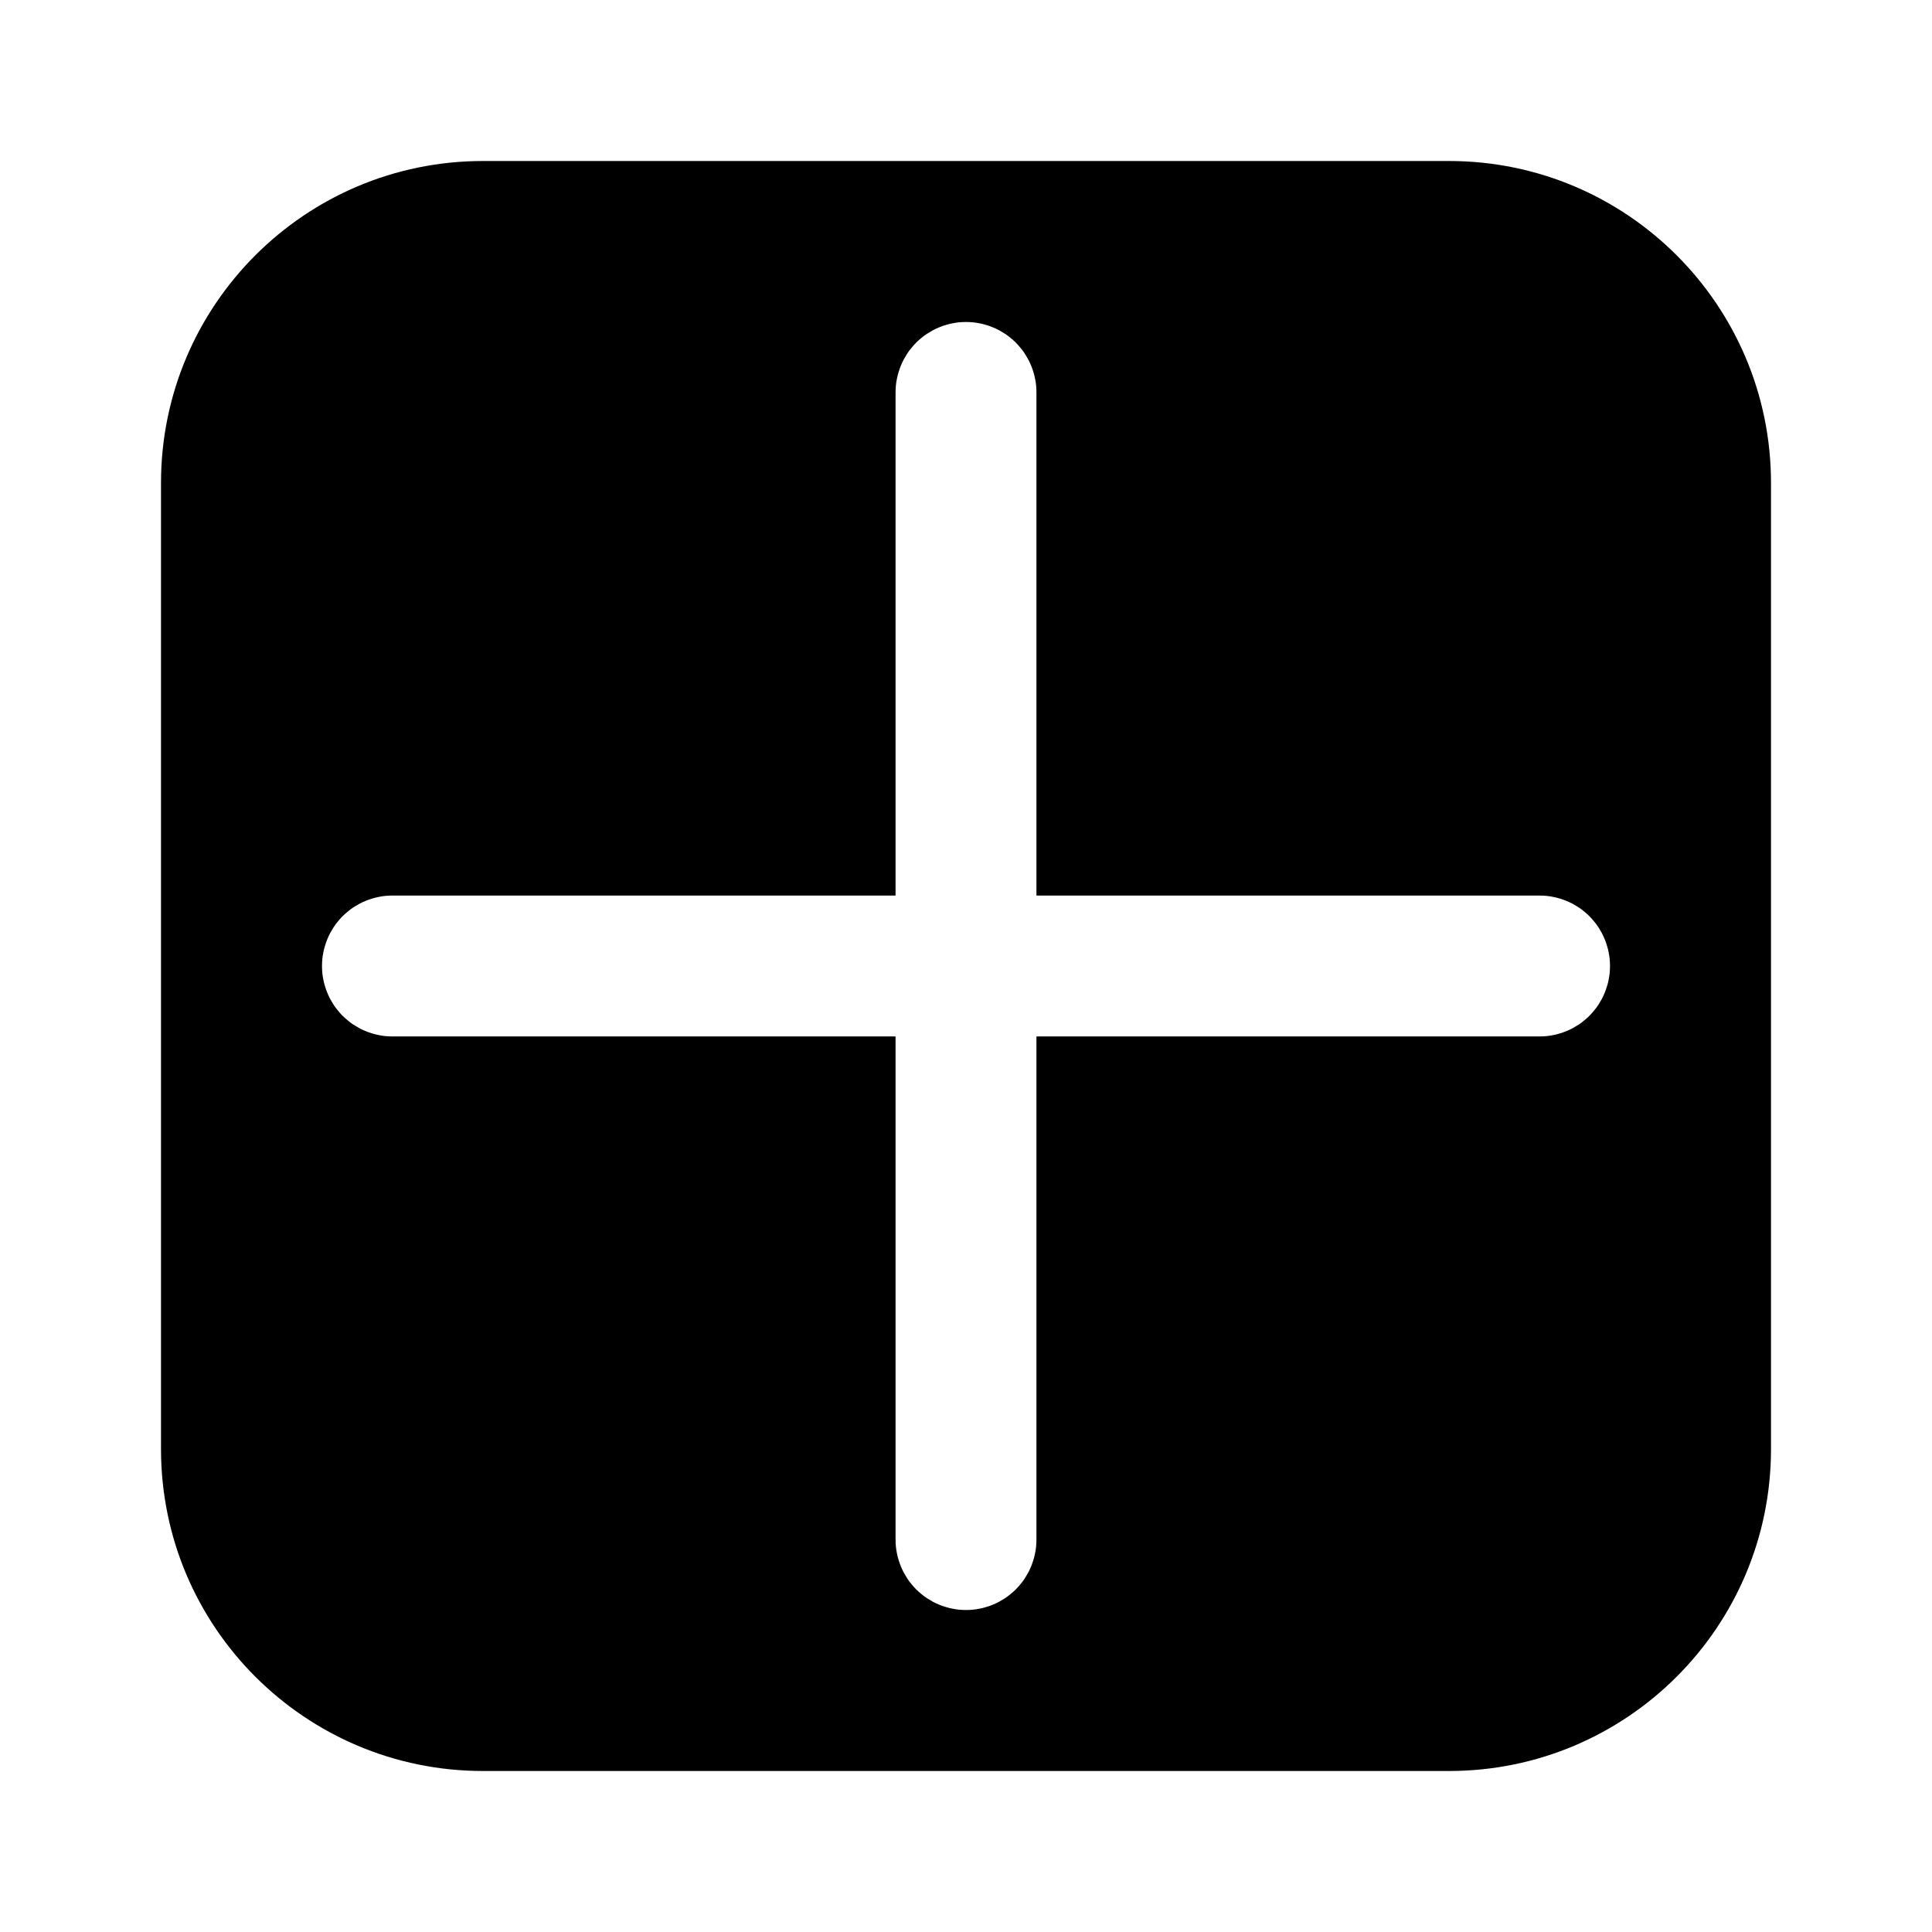
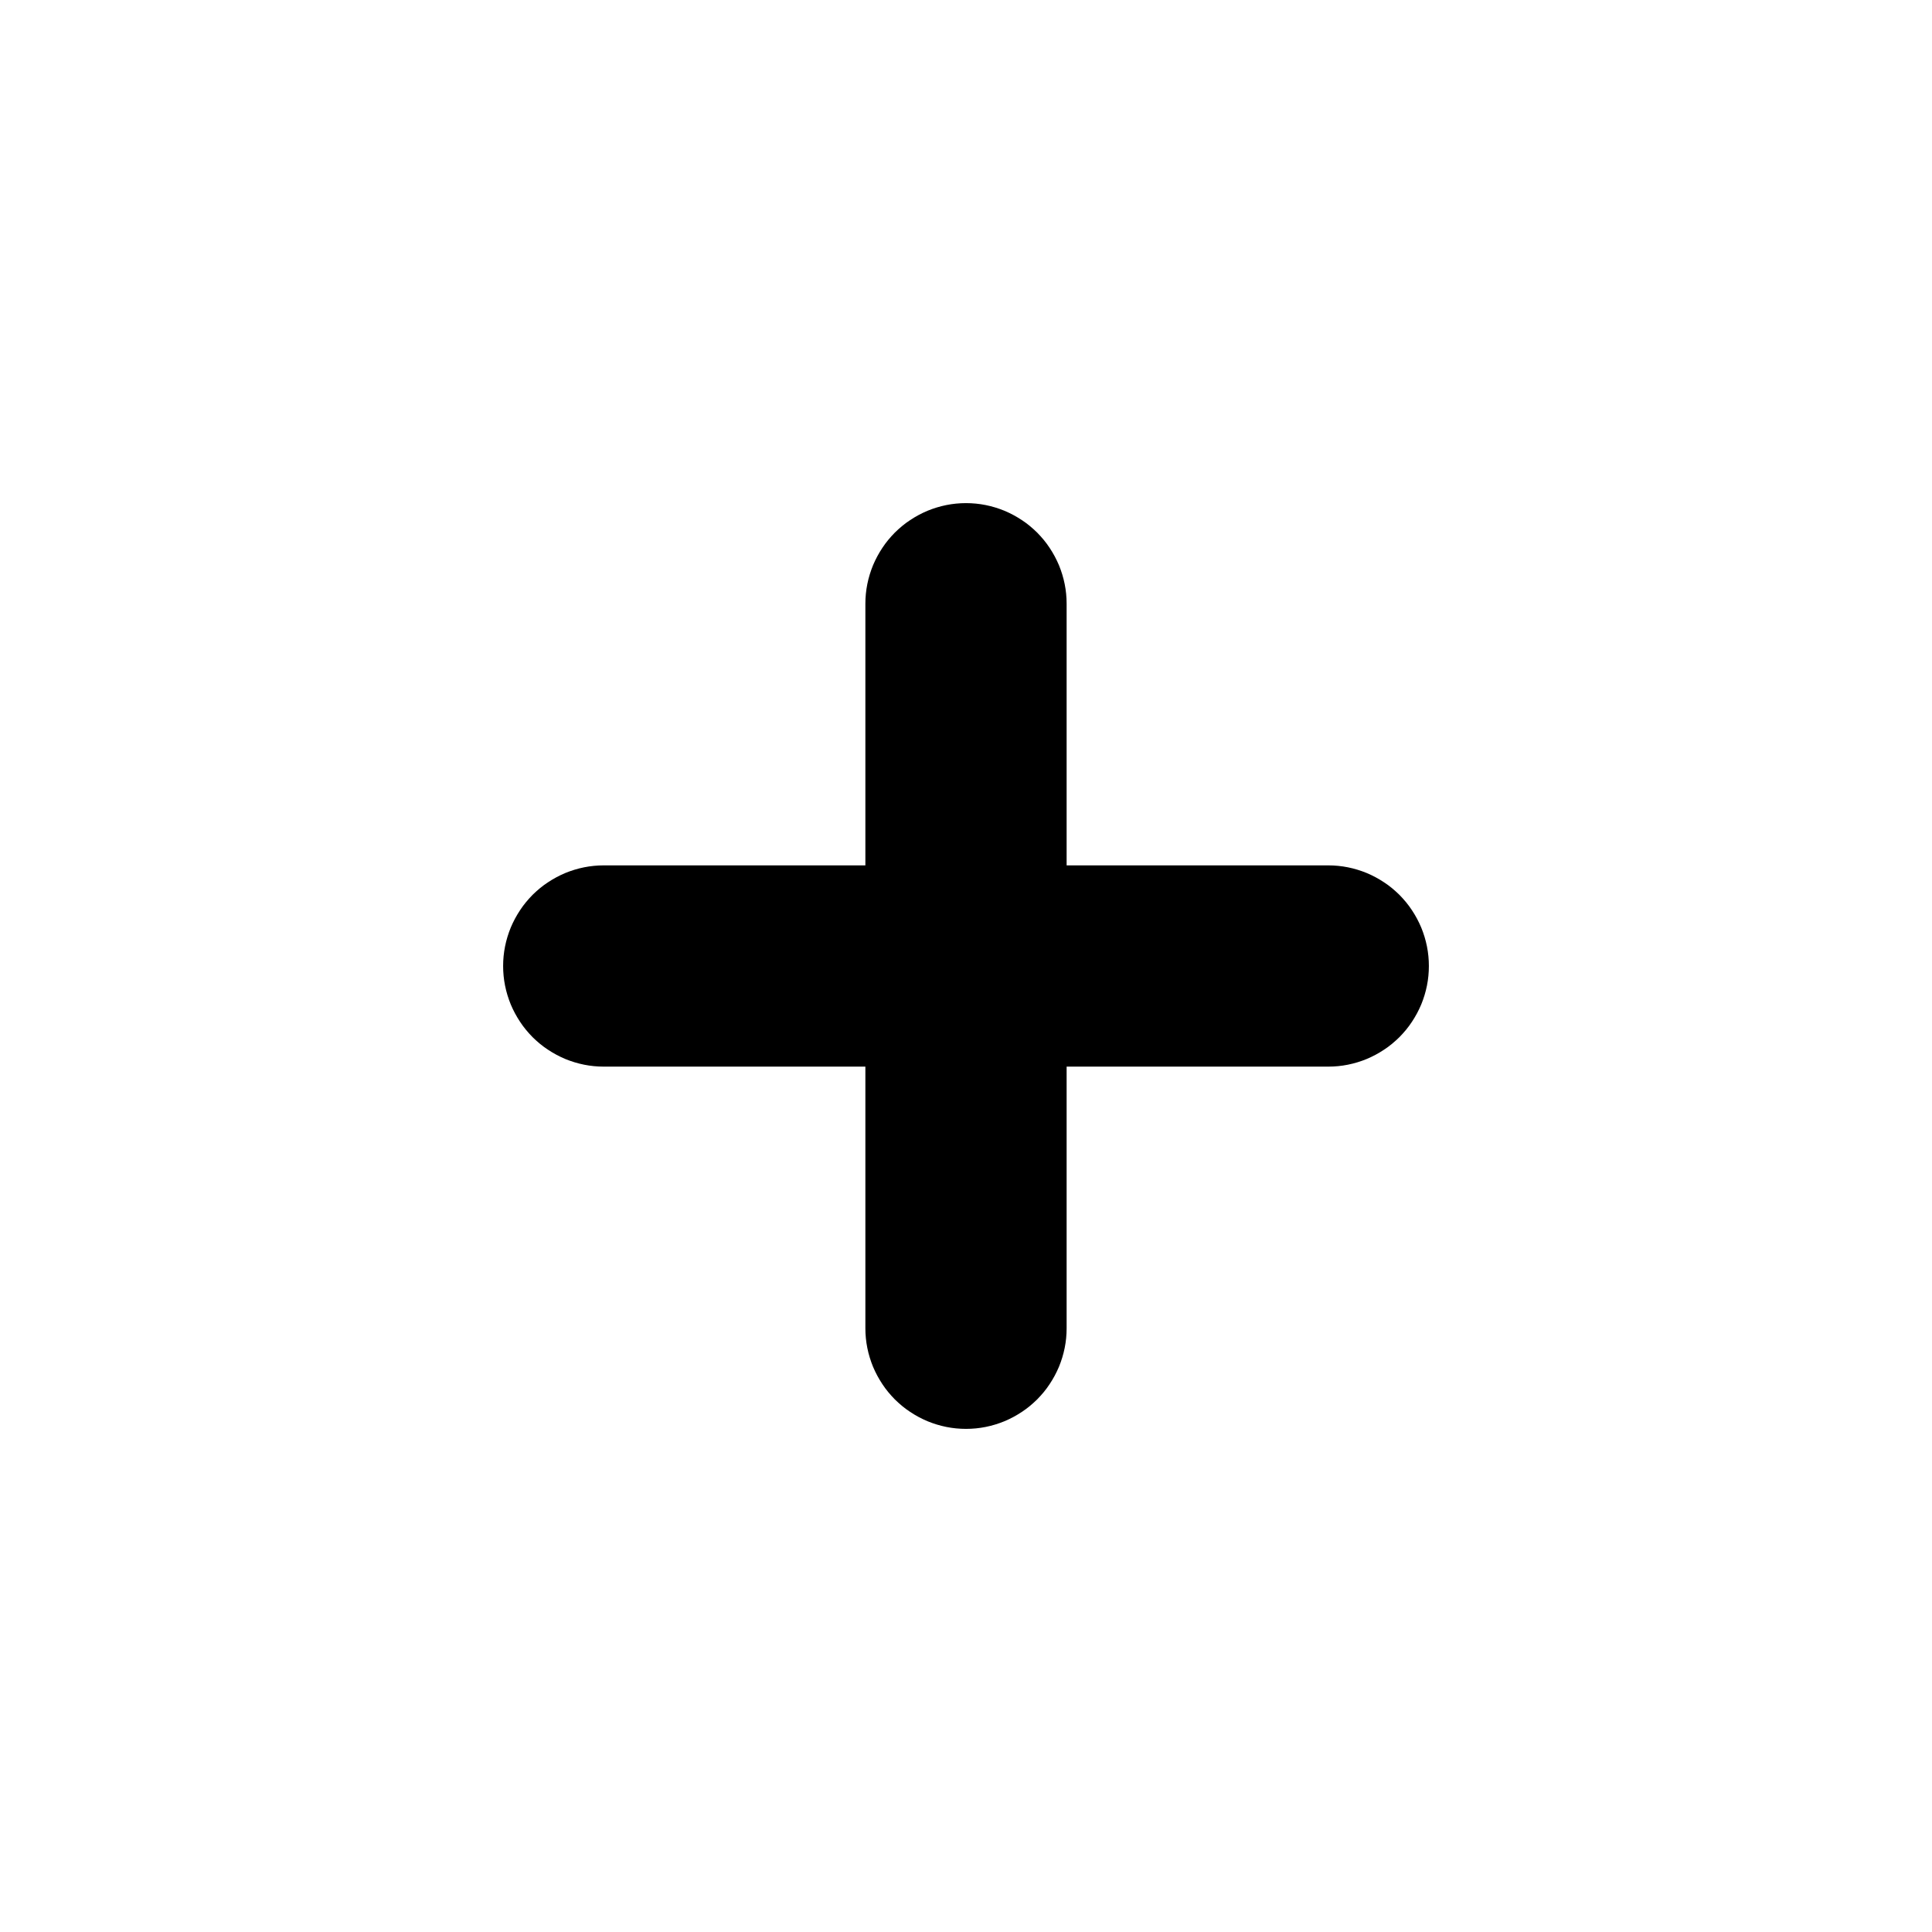
<svg xmlns="http://www.w3.org/2000/svg" viewBox="0 0 24 24" fill="currentColor" stroke="none" fill-rule="evenodd">
  <g data-part="body">
-     <path d="M6 2 H18 A4 4 0 0 1 22 6 V18 A4 4 0 0 1 18 22 H6 A4 4 0 0 1 2 18 V6 A4 4 0 0 1 6 2 Z M4.875 11.125H11.125V4.875Q11.125 4.832 11.129 4.789Q11.133 4.746 11.142 4.704Q11.15 4.662 11.163 4.621Q11.175 4.58 11.192 4.54Q11.208 4.5 11.228 4.463Q11.249 4.425 11.272 4.389Q11.296 4.353 11.324 4.32Q11.351 4.287 11.381 4.256Q11.412 4.226 11.445 4.199Q11.478 4.171 11.514 4.147Q11.55 4.124 11.588 4.103Q11.625 4.083 11.665 4.067Q11.705 4.05 11.746 4.038Q11.787 4.025 11.829 4.017Q11.871 4.008 11.914 4.004Q11.957 4 12 4Q12.043 4 12.086 4.004Q12.129 4.008 12.171 4.017Q12.213 4.025 12.254 4.038Q12.295 4.05 12.335 4.067Q12.375 4.083 12.412 4.103Q12.45 4.124 12.486 4.147Q12.522 4.171 12.555 4.199Q12.588 4.226 12.619 4.256Q12.649 4.287 12.676 4.32Q12.704 4.353 12.728 4.389Q12.751 4.425 12.772 4.463Q12.792 4.5 12.808 4.54Q12.825 4.58 12.837 4.621Q12.85 4.662 12.858 4.704Q12.867 4.746 12.871 4.789Q12.875 4.832 12.875 4.875V11.125H19.125Q19.168 11.125 19.211 11.129Q19.254 11.133 19.296 11.142Q19.338 11.15 19.379 11.163Q19.42 11.175 19.46 11.192Q19.5 11.208 19.537 11.228Q19.575 11.249 19.611 11.272Q19.647 11.296 19.68 11.324Q19.713 11.351 19.744 11.381Q19.774 11.412 19.801 11.445Q19.829 11.478 19.853 11.514Q19.876 11.55 19.897 11.588Q19.917 11.625 19.933 11.665Q19.95 11.705 19.962 11.746Q19.975 11.787 19.983 11.829Q19.992 11.871 19.996 11.914Q20 11.957 20 12Q20 12.043 19.996 12.086Q19.992 12.129 19.983 12.171Q19.975 12.213 19.962 12.254Q19.95 12.295 19.933 12.335Q19.917 12.375 19.897 12.412Q19.876 12.45 19.853 12.486Q19.829 12.522 19.801 12.555Q19.774 12.588 19.744 12.619Q19.713 12.649 19.68 12.676Q19.647 12.704 19.611 12.728Q19.575 12.751 19.537 12.772Q19.5 12.792 19.46 12.808Q19.42 12.825 19.379 12.837Q19.338 12.85 19.296 12.858Q19.254 12.867 19.211 12.871Q19.168 12.875 19.125 12.875H12.875V19.125Q12.875 19.168 12.871 19.211Q12.867 19.254 12.858 19.296Q12.85 19.338 12.837 19.379Q12.825 19.42 12.808 19.46Q12.792 19.5 12.772 19.537Q12.751 19.575 12.728 19.611Q12.704 19.647 12.676 19.68Q12.649 19.713 12.619 19.744Q12.588 19.774 12.555 19.801Q12.522 19.829 12.486 19.853Q12.45 19.876 12.412 19.897Q12.375 19.917 12.335 19.933Q12.295 19.95 12.254 19.962Q12.213 19.975 12.171 19.983Q12.129 19.992 12.086 19.996Q12.043 20 12 20Q11.957 20 11.914 19.996Q11.871 19.992 11.829 19.983Q11.787 19.975 11.746 19.962Q11.705 19.95 11.665 19.933Q11.625 19.917 11.588 19.897Q11.55 19.876 11.514 19.853Q11.478 19.829 11.445 19.801Q11.412 19.774 11.381 19.744Q11.351 19.713 11.324 19.68Q11.296 19.647 11.272 19.611Q11.249 19.575 11.228 19.537Q11.208 19.5 11.192 19.46Q11.175 19.42 11.163 19.379Q11.15 19.338 11.142 19.296Q11.133 19.254 11.129 19.211Q11.125 19.168 11.125 19.125V12.875H4.875Q4.832 12.875 4.789 12.871Q4.746 12.867 4.704 12.858Q4.662 12.85 4.621 12.837Q4.58 12.825 4.54 12.808Q4.5 12.792 4.463 12.772Q4.425 12.751 4.389 12.728Q4.353 12.704 4.32 12.676Q4.287 12.649 4.256 12.619Q4.226 12.588 4.199 12.555Q4.171 12.522 4.147 12.486Q4.124 12.45 4.103 12.412Q4.083 12.375 4.067 12.335Q4.05 12.295 4.038 12.254Q4.025 12.213 4.017 12.171Q4.008 12.129 4.004 12.086Q4 12.043 4 12Q4 11.957 4.004 11.914Q4.008 11.871 4.017 11.829Q4.025 11.787 4.038 11.746Q4.05 11.705 4.067 11.665Q4.083 11.625 4.103 11.588Q4.124 11.55 4.147 11.514Q4.171 11.478 4.199 11.445Q4.226 11.412 4.256 11.381Q4.287 11.351 4.32 11.324Q4.353 11.296 4.389 11.272Q4.425 11.249 4.463 11.228Q4.5 11.208 4.54 11.192Q4.58 11.175 4.621 11.163Q4.662 11.15 4.704 11.142Q4.746 11.133 4.789 11.129Q4.832 11.125 4.875 11.125Z" />
+     <path d="M7.5 10.75H10.75V7.5Q10.75 7.439 10.756 7.377Q10.762 7.316 10.774 7.256Q10.786 7.196 10.804 7.137Q10.822 7.078 10.845 7.022Q10.869 6.965 10.898 6.911Q10.927 6.857 10.961 6.806Q10.995 6.754 11.034 6.707Q11.073 6.66 11.116 6.616Q11.16 6.573 11.207 6.534Q11.254 6.495 11.306 6.461Q11.357 6.427 11.411 6.398Q11.465 6.369 11.522 6.345Q11.578 6.322 11.637 6.304Q11.696 6.286 11.756 6.274Q11.816 6.262 11.877 6.256Q11.939 6.25 12 6.25Q12.061 6.25 12.123 6.256Q12.184 6.262 12.244 6.274Q12.304 6.286 12.363 6.304Q12.422 6.322 12.478 6.345Q12.535 6.369 12.589 6.398Q12.643 6.427 12.694 6.461Q12.746 6.495 12.793 6.534Q12.84 6.573 12.884 6.616Q12.927 6.66 12.966 6.707Q13.005 6.754 13.039 6.806Q13.073 6.857 13.102 6.911Q13.131 6.965 13.155 7.022Q13.178 7.078 13.196 7.137Q13.214 7.196 13.226 7.256Q13.238 7.316 13.244 7.377Q13.25 7.439 13.25 7.5V10.75H16.5Q16.561 10.75 16.623 10.756Q16.684 10.762 16.744 10.774Q16.804 10.786 16.863 10.804Q16.922 10.822 16.978 10.845Q17.035 10.869 17.089 10.898Q17.143 10.927 17.194 10.961Q17.246 10.995 17.293 11.034Q17.34 11.073 17.384 11.116Q17.427 11.16 17.466 11.207Q17.505 11.254 17.539 11.306Q17.573 11.357 17.602 11.411Q17.631 11.465 17.655 11.522Q17.678 11.578 17.696 11.637Q17.714 11.696 17.726 11.756Q17.738 11.816 17.744 11.877Q17.75 11.939 17.75 12Q17.75 12.061 17.744 12.123Q17.738 12.184 17.726 12.244Q17.714 12.304 17.696 12.363Q17.678 12.422 17.655 12.478Q17.631 12.535 17.602 12.589Q17.573 12.643 17.539 12.694Q17.505 12.746 17.466 12.793Q17.427 12.84 17.384 12.884Q17.34 12.927 17.293 12.966Q17.246 13.005 17.194 13.039Q17.143 13.073 17.089 13.102Q17.035 13.131 16.978 13.155Q16.922 13.178 16.863 13.196Q16.804 13.214 16.744 13.226Q16.684 13.238 16.623 13.244Q16.561 13.25 16.5 13.25H13.25V16.5Q13.25 16.561 13.244 16.623Q13.238 16.684 13.226 16.744Q13.214 16.804 13.196 16.863Q13.178 16.922 13.155 16.978Q13.131 17.035 13.102 17.089Q13.073 17.143 13.039 17.194Q13.005 17.246 12.966 17.293Q12.927 17.34 12.884 17.384Q12.84 17.427 12.793 17.466Q12.746 17.505 12.694 17.539Q12.643 17.573 12.589 17.602Q12.535 17.631 12.478 17.655Q12.422 17.678 12.363 17.696Q12.304 17.714 12.244 17.726Q12.184 17.738 12.123 17.744Q12.061 17.75 12 17.75Q11.939 17.75 11.877 17.744Q11.816 17.738 11.756 17.726Q11.696 17.714 11.637 17.696Q11.578 17.678 11.522 17.655Q11.465 17.631 11.411 17.602Q11.357 17.573 11.306 17.539Q11.254 17.505 11.207 17.466Q11.16 17.427 11.116 17.384Q11.073 17.34 11.034 17.293Q10.995 17.246 10.961 17.194Q10.927 17.143 10.898 17.089Q10.869 17.035 10.845 16.978Q10.822 16.922 10.804 16.863Q10.786 16.804 10.774 16.744Q10.762 16.684 10.756 16.623Q10.75 16.561 10.75 16.5V13.25H7.5Q7.439 13.25 7.377 13.244Q7.316 13.238 7.256 13.226Q7.196 13.214 7.137 13.196Q7.078 13.178 7.022 13.155Q6.965 13.131 6.911 13.102Q6.857 13.073 6.806 13.039Q6.754 13.005 6.707 12.966Q6.66 12.927 6.616 12.884Q6.573 12.84 6.534 12.793Q6.495 12.746 6.461 12.694Q6.427 12.643 6.398 12.589Q6.369 12.535 6.345 12.478Q6.322 12.422 6.304 12.363Q6.286 12.304 6.274 12.244Q6.262 12.184 6.256 12.123Q6.25 12.061 6.25 12Q6.25 11.939 6.256 11.877Q6.262 11.816 6.274 11.756Q6.286 11.696 6.304 11.637Q6.322 11.578 6.345 11.522Q6.369 11.465 6.398 11.411Q6.427 11.357 6.461 11.306Q6.495 11.254 6.534 11.207Q6.573 11.16 6.616 11.116Q6.66 11.073 6.707 11.034Q6.754 10.995 6.806 10.961Q6.857 10.927 6.911 10.898Q6.965 10.869 7.022 10.845Q7.078 10.822 7.137 10.804Q7.196 10.786 7.256 10.774Q7.316 10.762 7.377 10.756Q7.439 10.75 7.5 10.75Z" />
  </g>
</svg>
